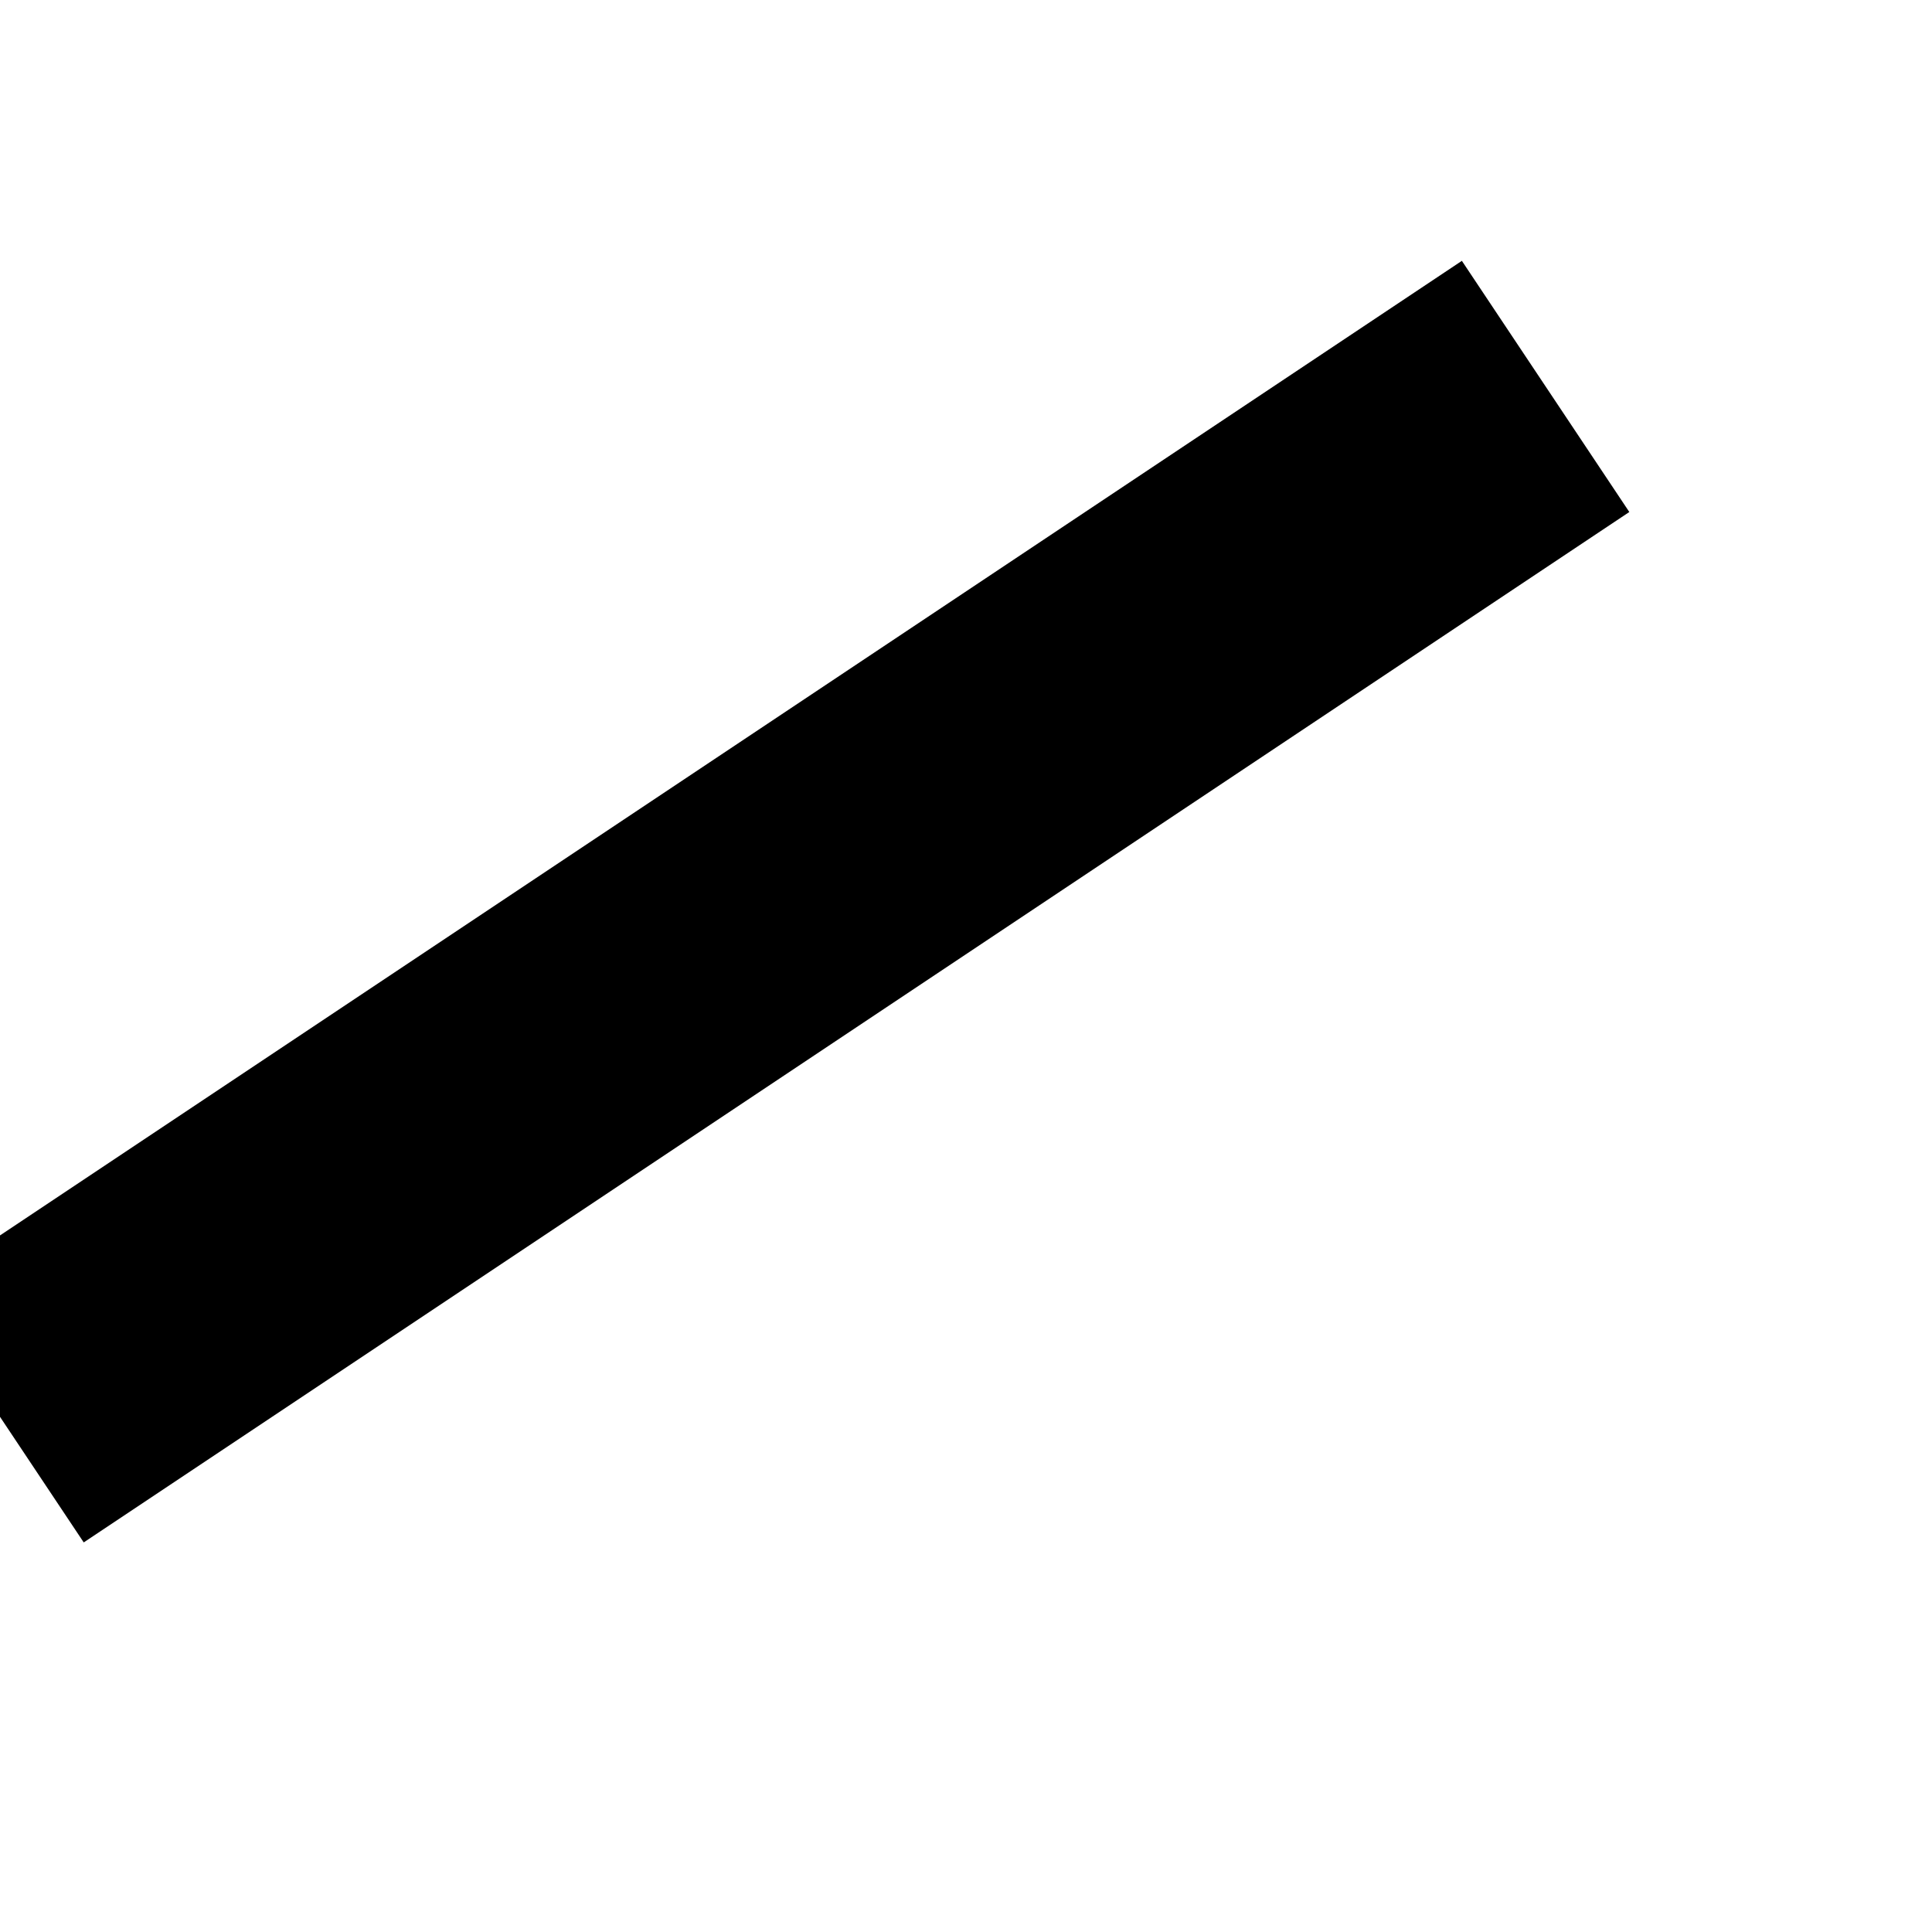
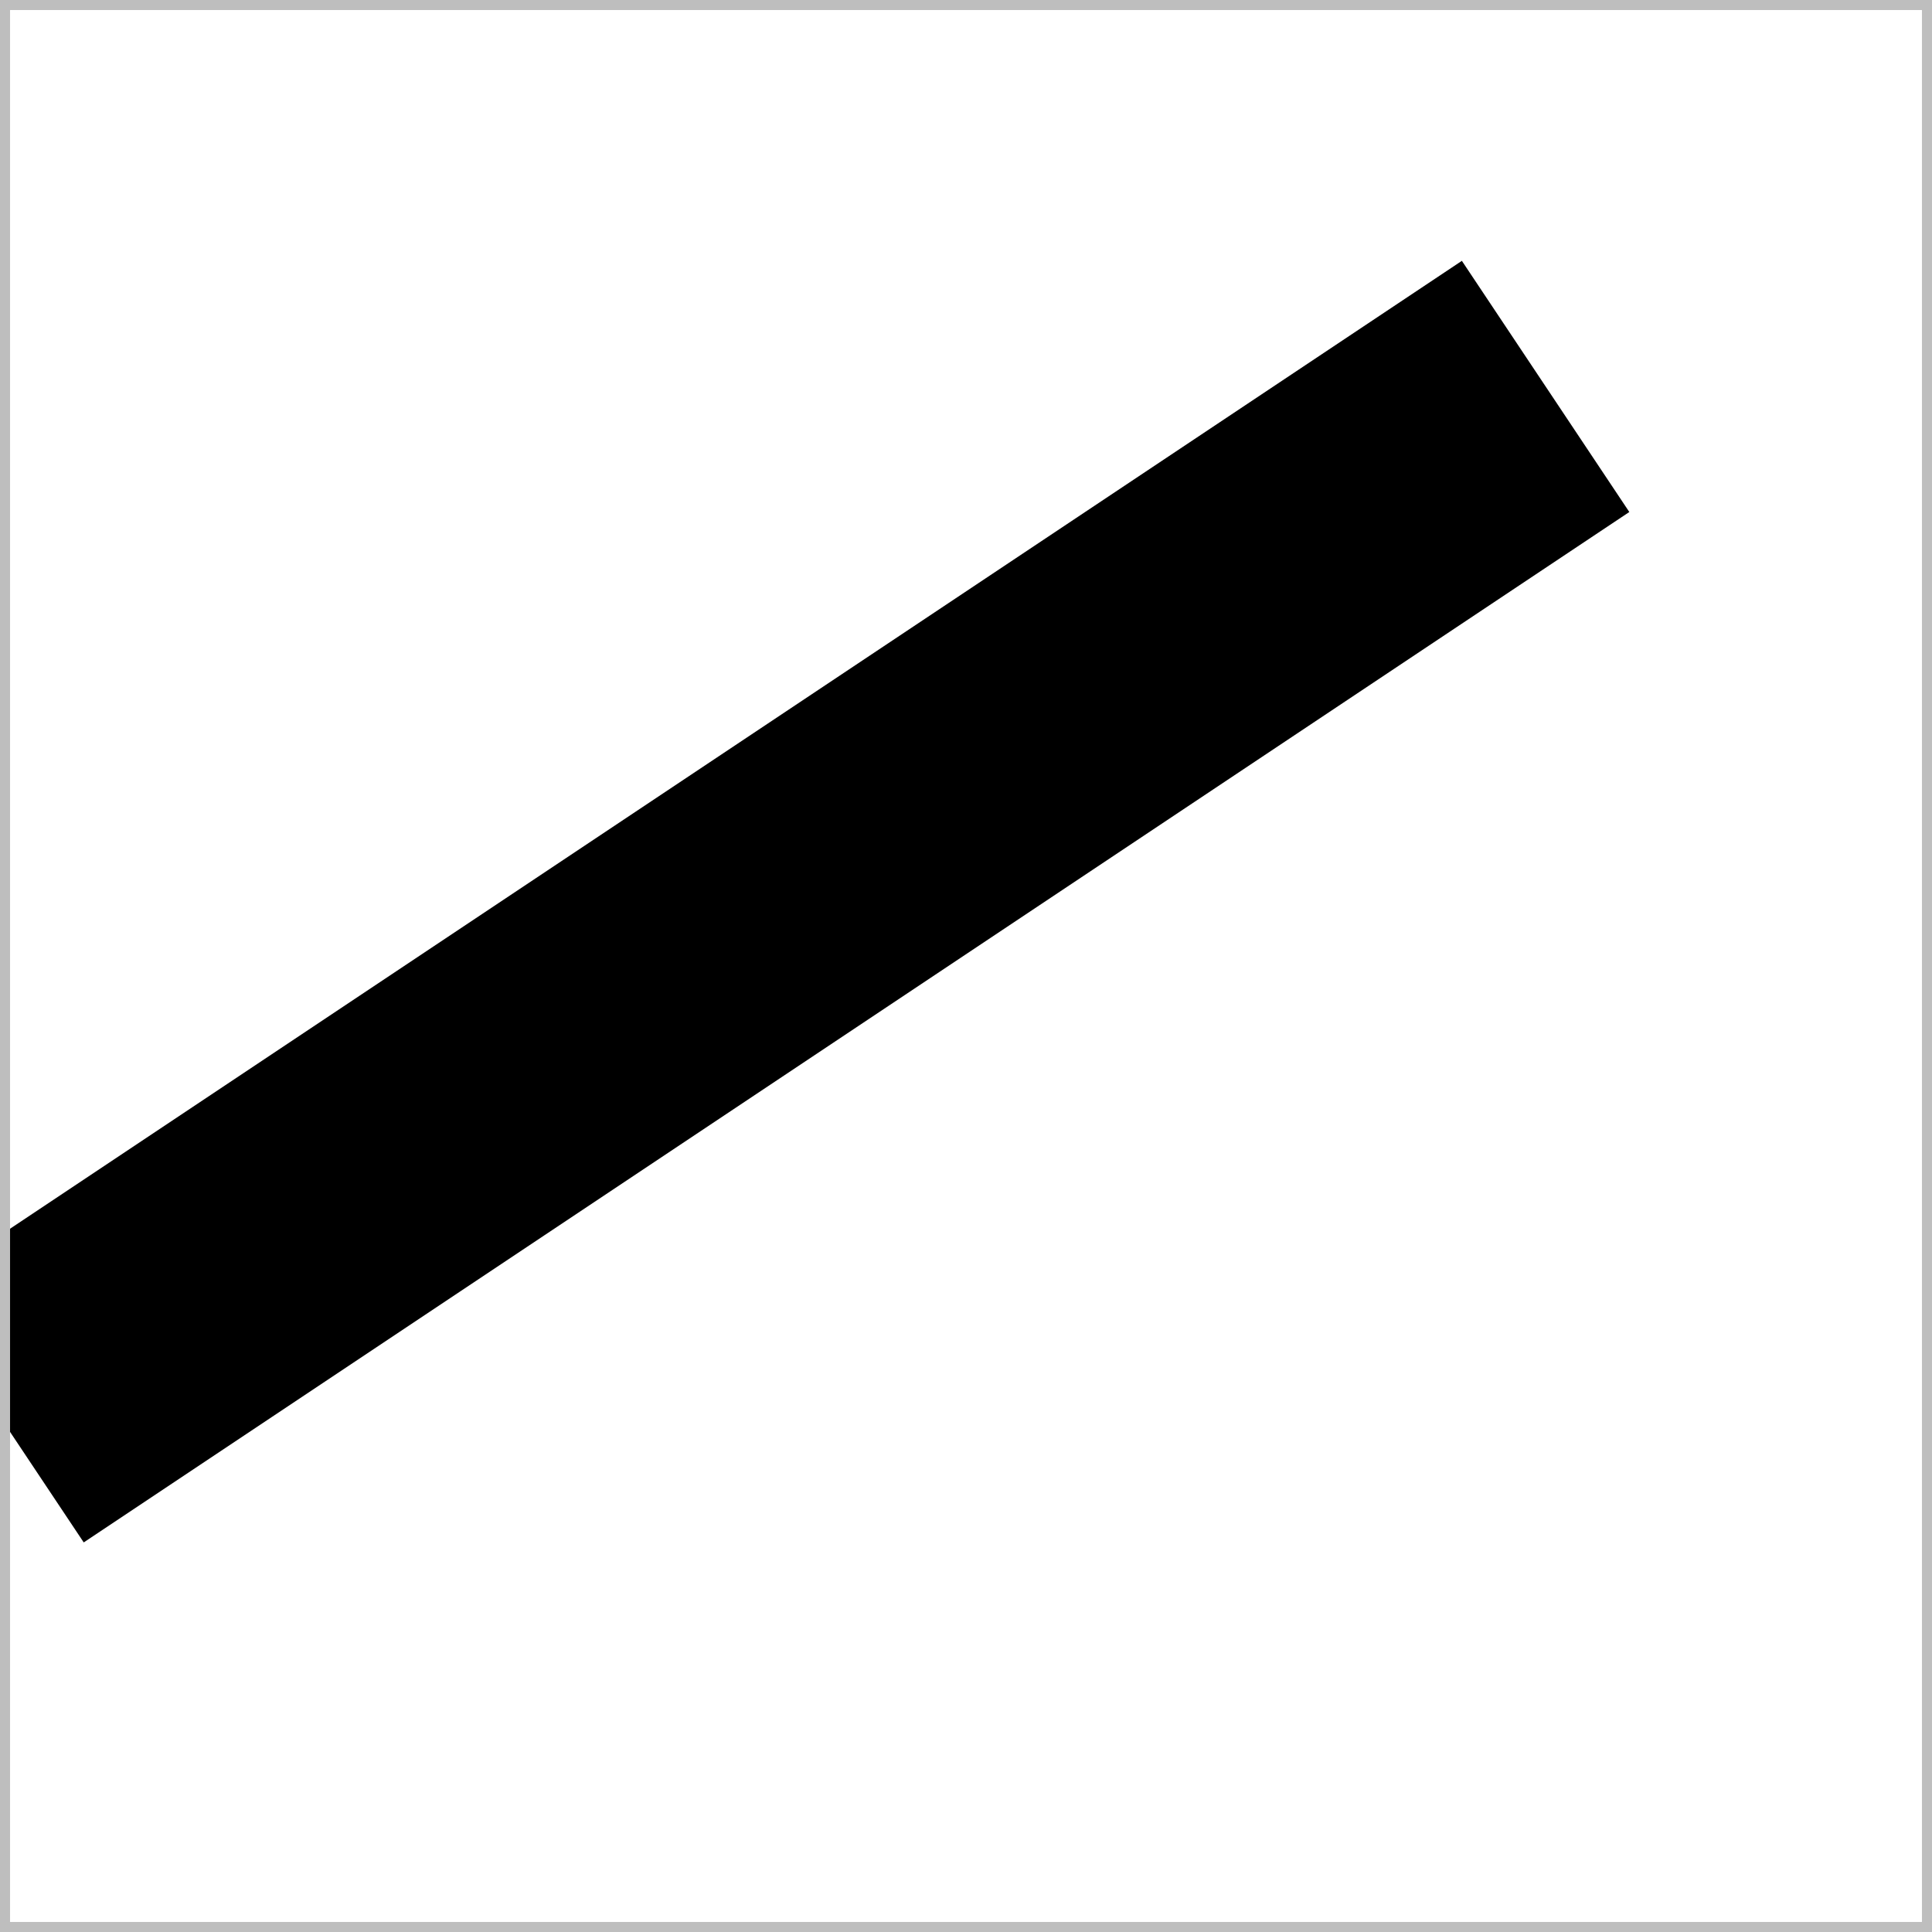
<svg xmlns="http://www.w3.org/2000/svg" width="144pt" height="144pt" viewBox="0 0 144 144" version="1.1">
  <g id="surface28">
    <rect x="0" y="0" width="144" height="144" style="fill:rgb(100%,100%,100%);fill-opacity:1;stroke:none;" />
    <path style="fill:none;stroke-width:22.5;stroke-linecap:butt;stroke-linejoin:round;stroke:rgb(0%,0%,0%);stroke-opacity:1;stroke-miterlimit:10;" d="M 0 105.602 L 115.199 28.801 " />
+     <path style="fill:none;stroke-width:1.5;stroke-linecap:round;stroke-linejoin:round;stroke:rgb(74.51%,74.51%,74.51%);stroke-opacity:1;stroke-miterlimit:10;" d="M 0 144 L 144 144 L 144 0 L 0 0 Z M 0 144 " />
  </g>
</svg>
